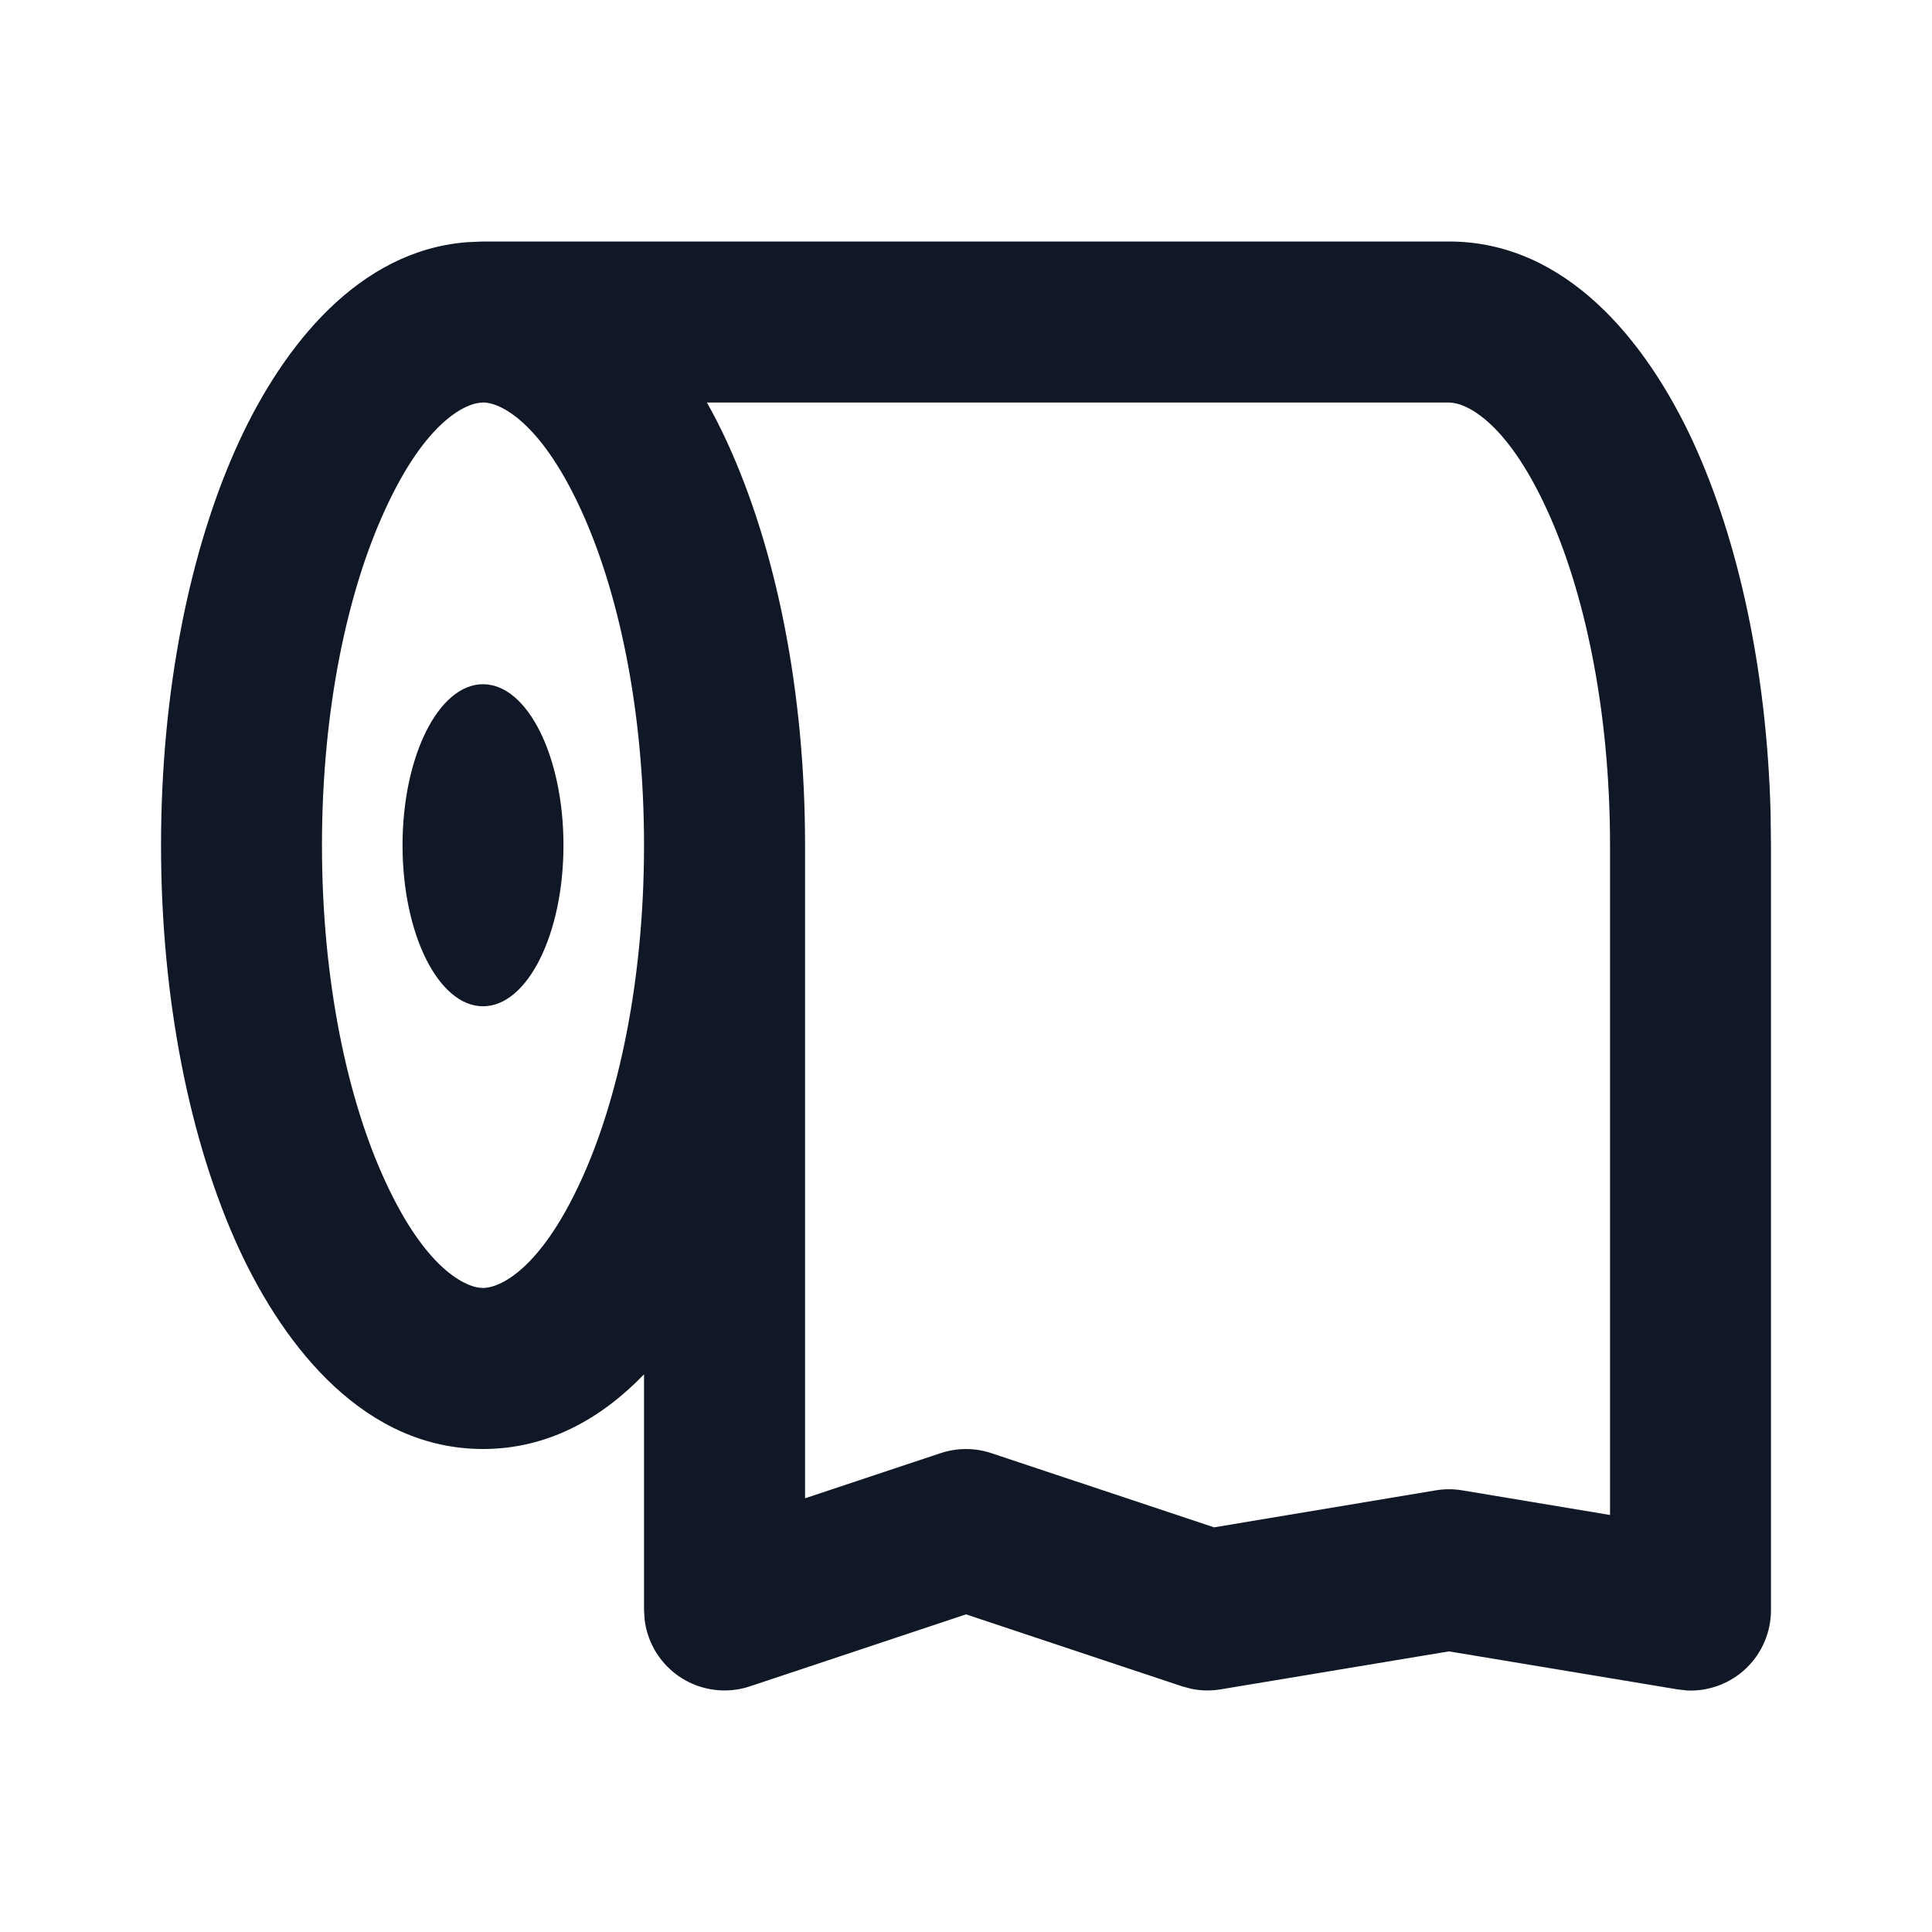
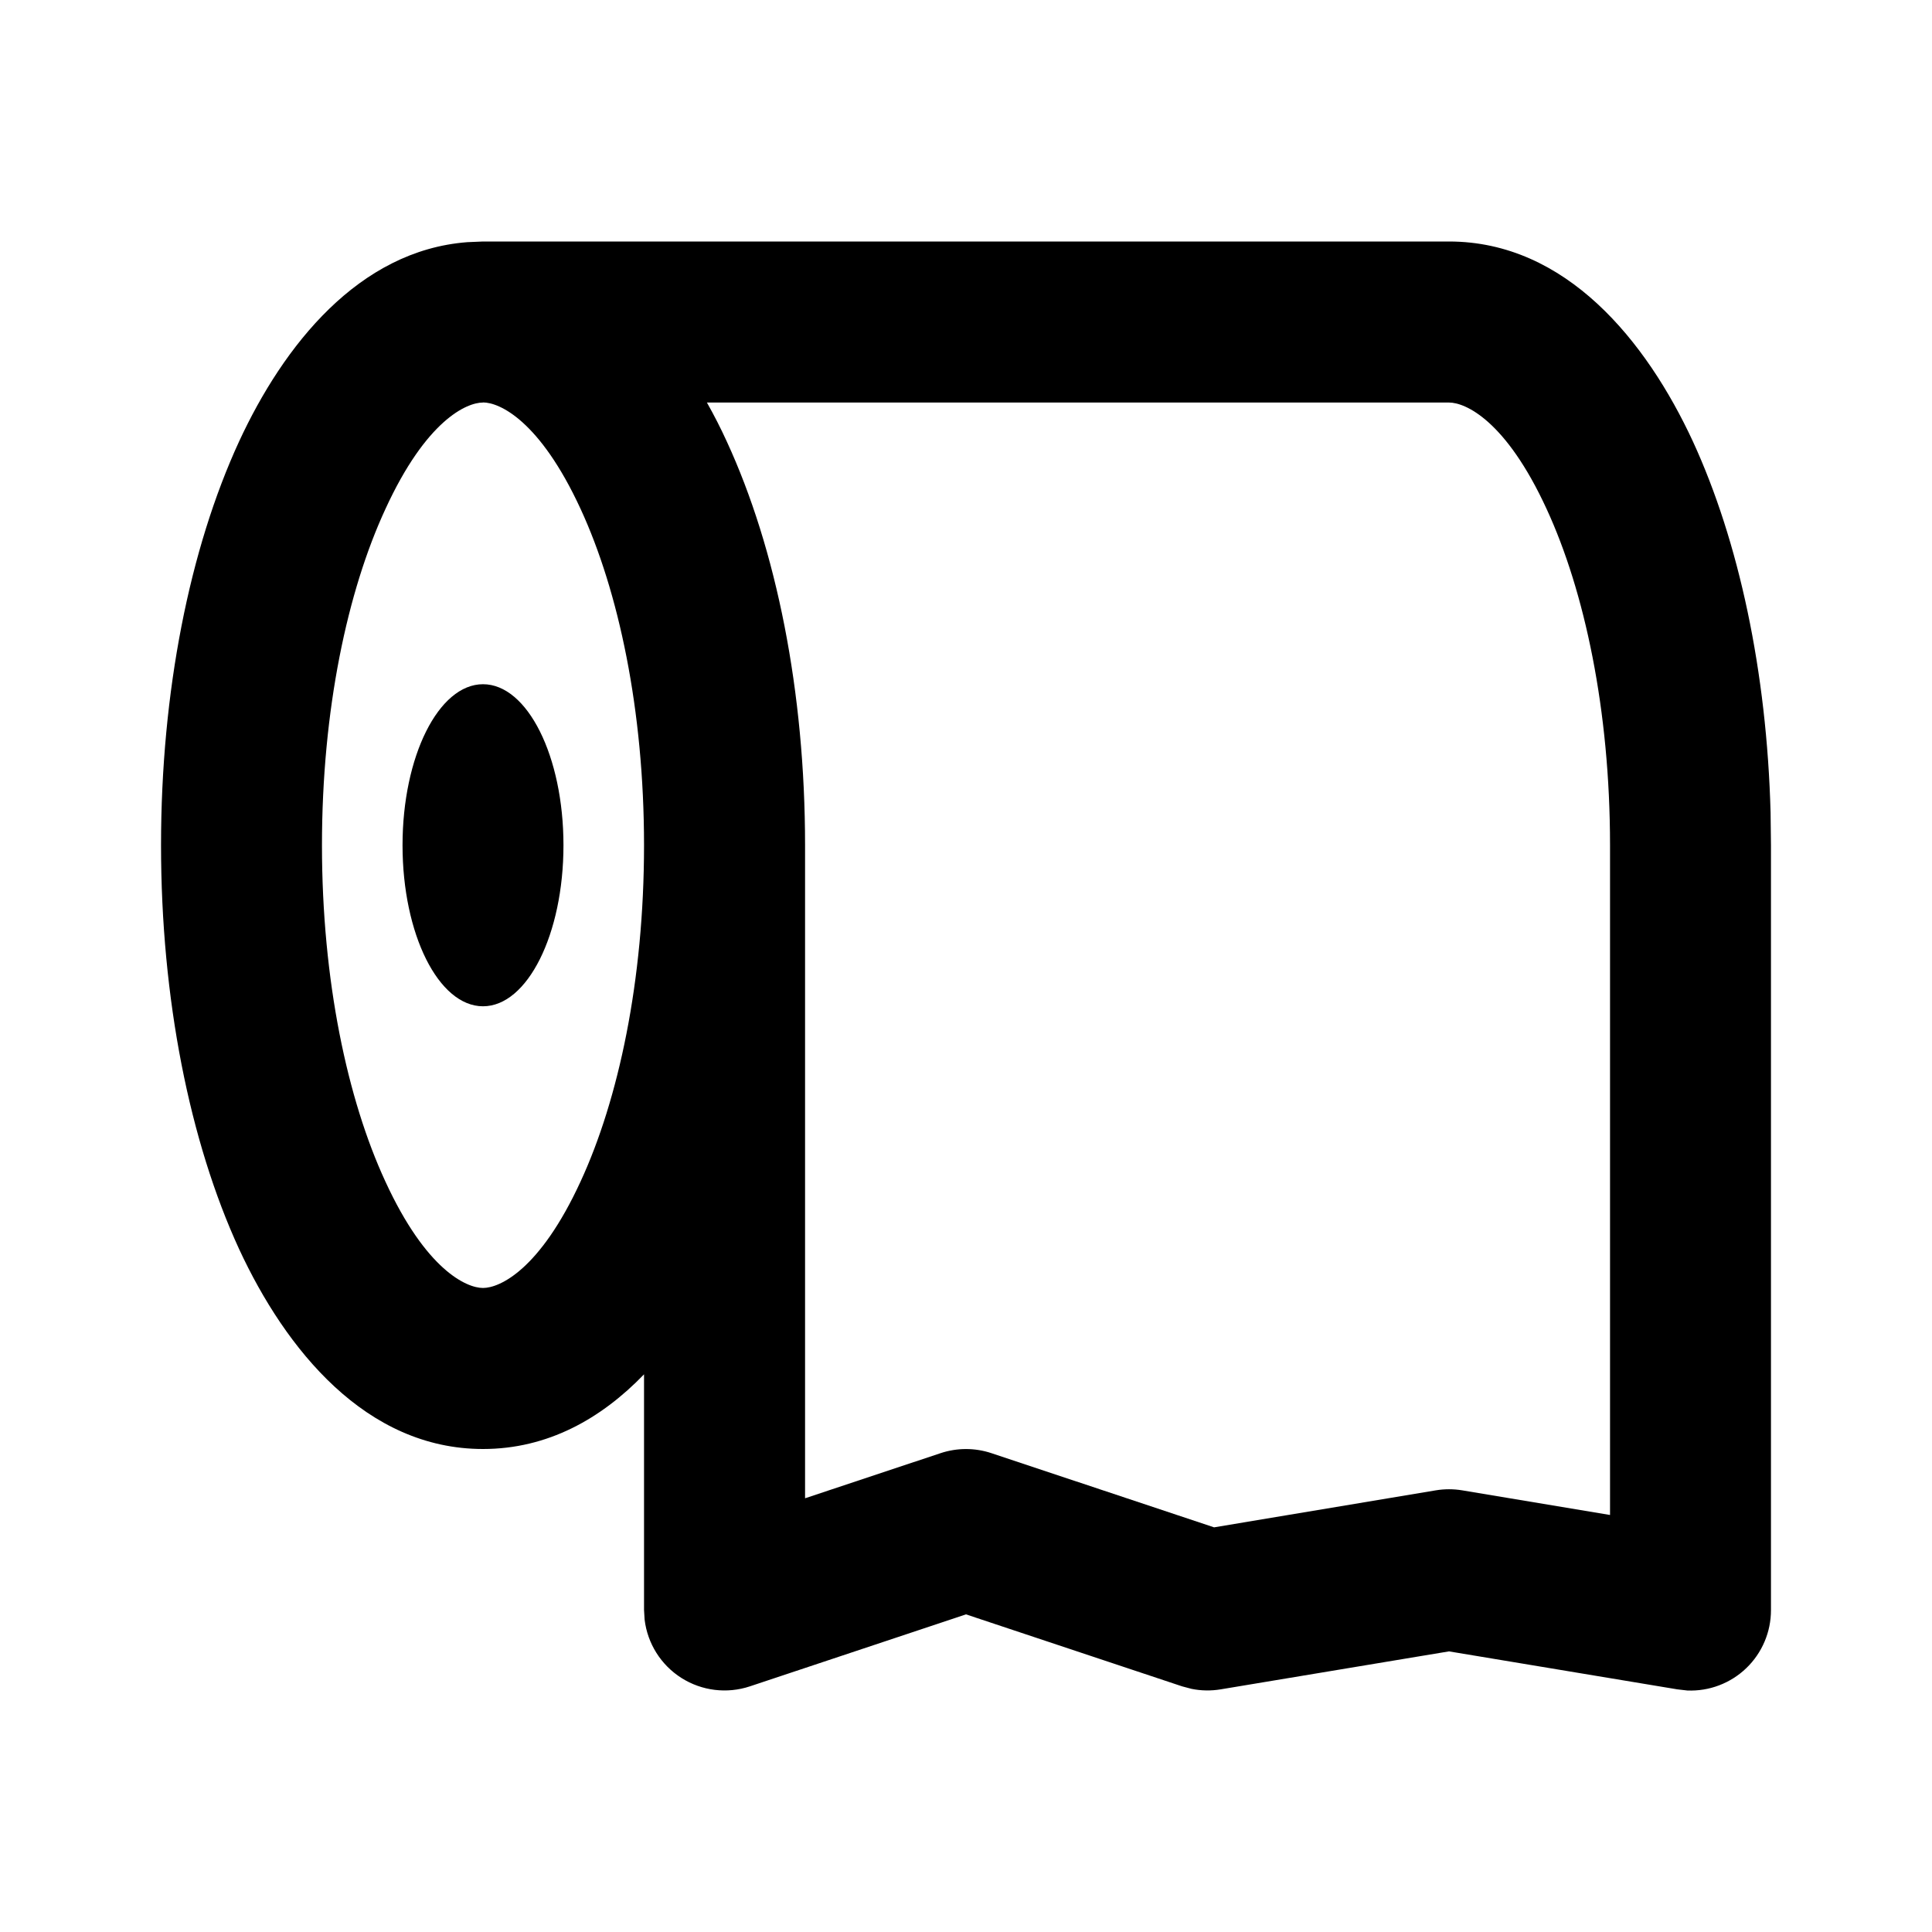
<svg xmlns="http://www.w3.org/2000/svg" fill="none" viewBox="0 0 20 20">
-   <path fill="#101828" d="M15 2.5c1.212 0 2.043 1.03 2.525 2.07.476 1.034.765 2.382.804 3.842l.004.338v7.917a.832.832 0 0 1-.866.833l-.104-.012L15 17.095l-2.363.393a.833.833 0 0 1-.302-.005l-.098-.026L10 16.712l-2.237.745a.833.833 0 0 1-1.09-.691l-.006-.1v-2.439C6.224 14.686 5.67 15 5 15c-1.212 0-2.043-1.03-2.525-2.07-.512-1.113-.808-2.592-.808-4.18 0-1.588.295-3.067.808-4.18.46-.994 1.238-1.977 2.362-2.063L5 2.5h10Zm0 1.667H7.318c.075.133.144.268.206.404.513 1.112.81 2.59.81 4.179v6.76l1.403-.467a.834.834 0 0 1 .526 0l2.305.768 2.295-.383a.836.836 0 0 1 .274 0l1.53.255V8.75c0-1.403-.265-2.633-.656-3.48-.423-.92-.842-1.103-1.011-1.103Zm-10 0c-.17 0-.588.183-1.01 1.102-.393.848-.657 2.078-.657 3.481s.264 2.633.656 3.48c.423.92.842 1.103 1.011 1.103.17 0 .587-.183 1.01-1.102.392-.848.657-2.078.657-3.481s-.265-2.633-.656-3.48C5.587 4.35 5.169 4.166 5 4.166Zm0 2.916c.46 0 .833.746.833 1.667 0 .92-.373 1.667-.833 1.667-.46 0-.833-.746-.833-1.667 0-.92.373-1.667.833-1.667Z" />
+   <path fill="currentColor" d="M15 2.5c1.212 0 2.043 1.03 2.525 2.07.476 1.034.765 2.382.804 3.842l.004.338v7.917a.832.832 0 0 1-.866.833l-.104-.012L15 17.095l-2.363.393a.833.833 0 0 1-.302-.005l-.098-.026L10 16.712l-2.237.745a.833.833 0 0 1-1.09-.691l-.006-.1v-2.439C6.224 14.686 5.67 15 5 15c-1.212 0-2.043-1.03-2.525-2.07-.512-1.113-.808-2.592-.808-4.18 0-1.588.295-3.067.808-4.18.46-.994 1.238-1.977 2.362-2.063L5 2.5h10Zm0 1.667H7.318c.075.133.144.268.206.404.513 1.112.81 2.59.81 4.179v6.76l1.403-.467a.834.834 0 0 1 .526 0l2.305.768 2.295-.383a.836.836 0 0 1 .274 0l1.53.255V8.75c0-1.403-.265-2.633-.656-3.48-.423-.92-.842-1.103-1.011-1.103Zm-10 0c-.17 0-.588.183-1.01 1.102-.393.848-.657 2.078-.657 3.481s.264 2.633.656 3.48c.423.92.842 1.103 1.011 1.103.17 0 .587-.183 1.01-1.102.392-.848.657-2.078.657-3.481s-.265-2.633-.656-3.48C5.587 4.35 5.169 4.166 5 4.166Zm0 2.916c.46 0 .833.746.833 1.667 0 .92-.373 1.667-.833 1.667-.46 0-.833-.746-.833-1.667 0-.92.373-1.667.833-1.667Z" />
</svg>
